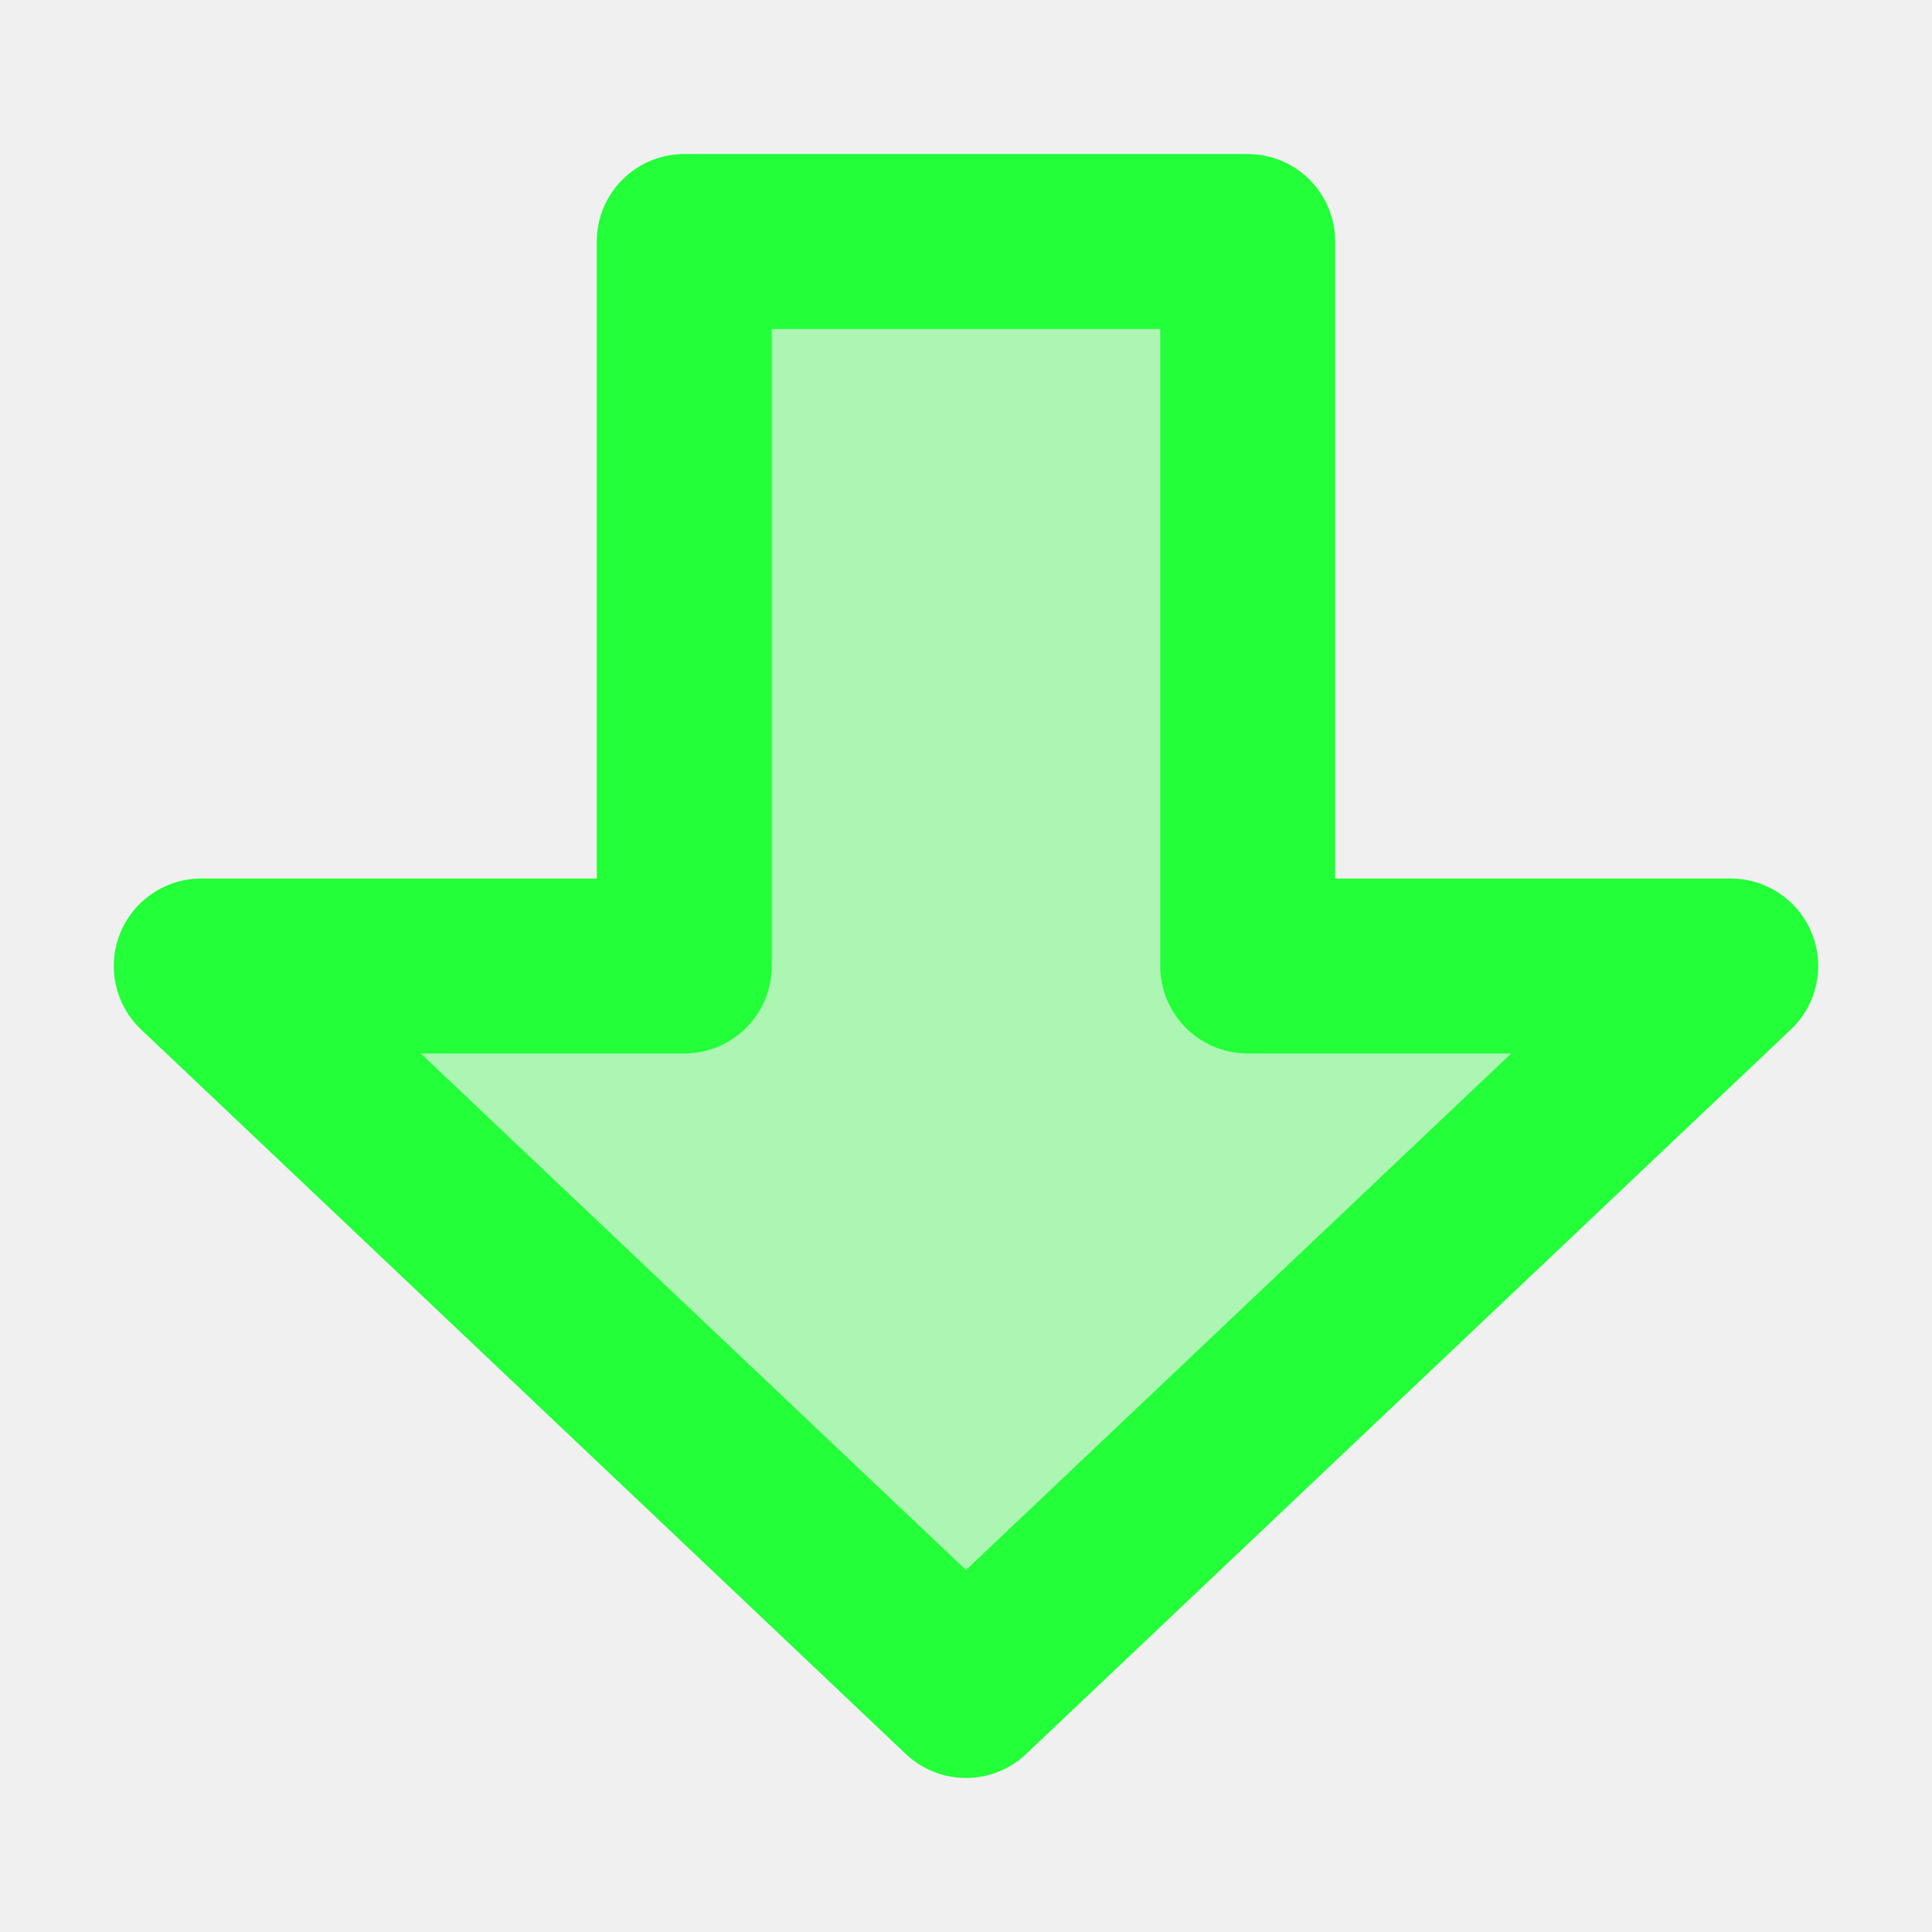
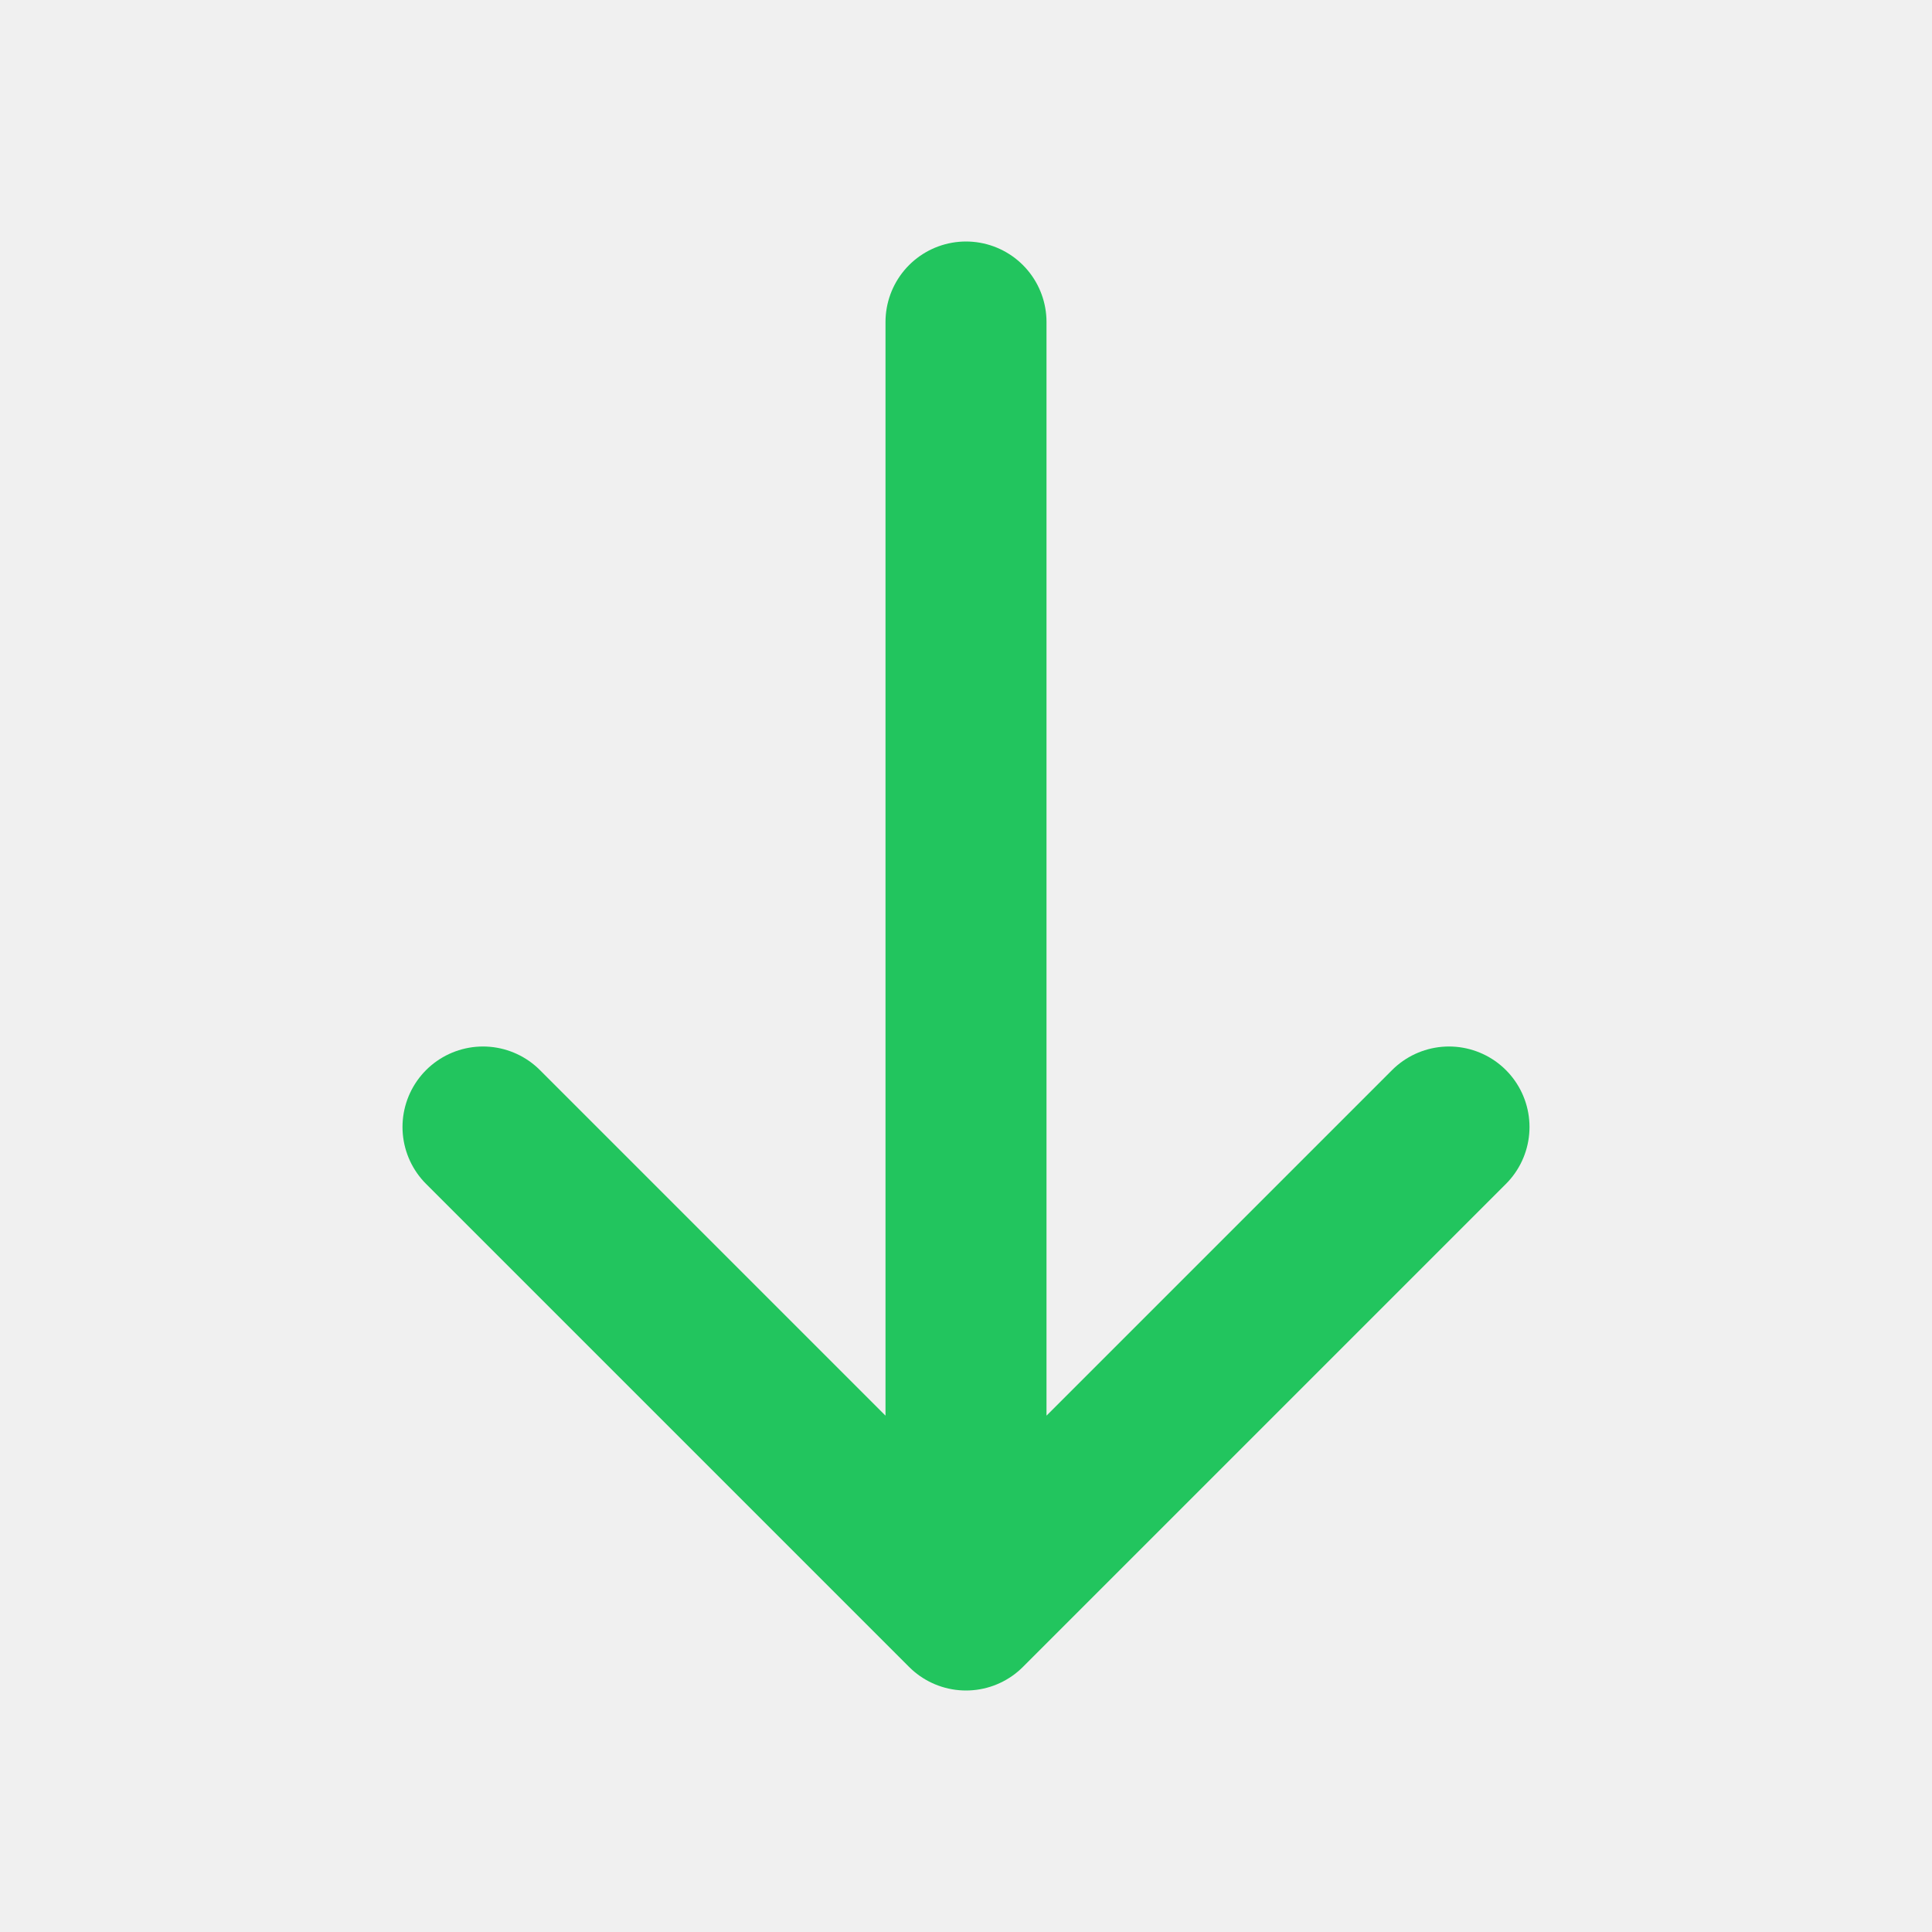
- <svg xmlns="http://www.w3.org/2000/svg" width="23" height="23" viewBox="0 0 23 23" fill="none">
-   <mask id="mask0_0_5853" style="mask-type:luminance" maskUnits="userSpaceOnUse" x="1" y="1" width="21" height="21">
-     <path d="M2.396 11.5L11.5 20.125L20.604 11.5H14.854V2.875H8.146V11.5H2.396Z" fill="#555555" stroke="white" stroke-width="2.083" stroke-linecap="round" stroke-linejoin="round" />
-   </mask>
-   <g mask="url(#mask0_0_5853)">
-     <path d="M0 0H23V23H0V0Z" fill="#23FF39" />
-   </g>
+ <svg xmlns="http://www.w3.org/2000/svg" width="24" height="24" viewBox="0 0 24 24" fill="none">
+   <path d="M12 4V20M12 20L18 14M12 20L6 14" stroke="#22C55E" stroke-width="2" stroke-linecap="round" stroke-linejoin="round" />
</svg>
